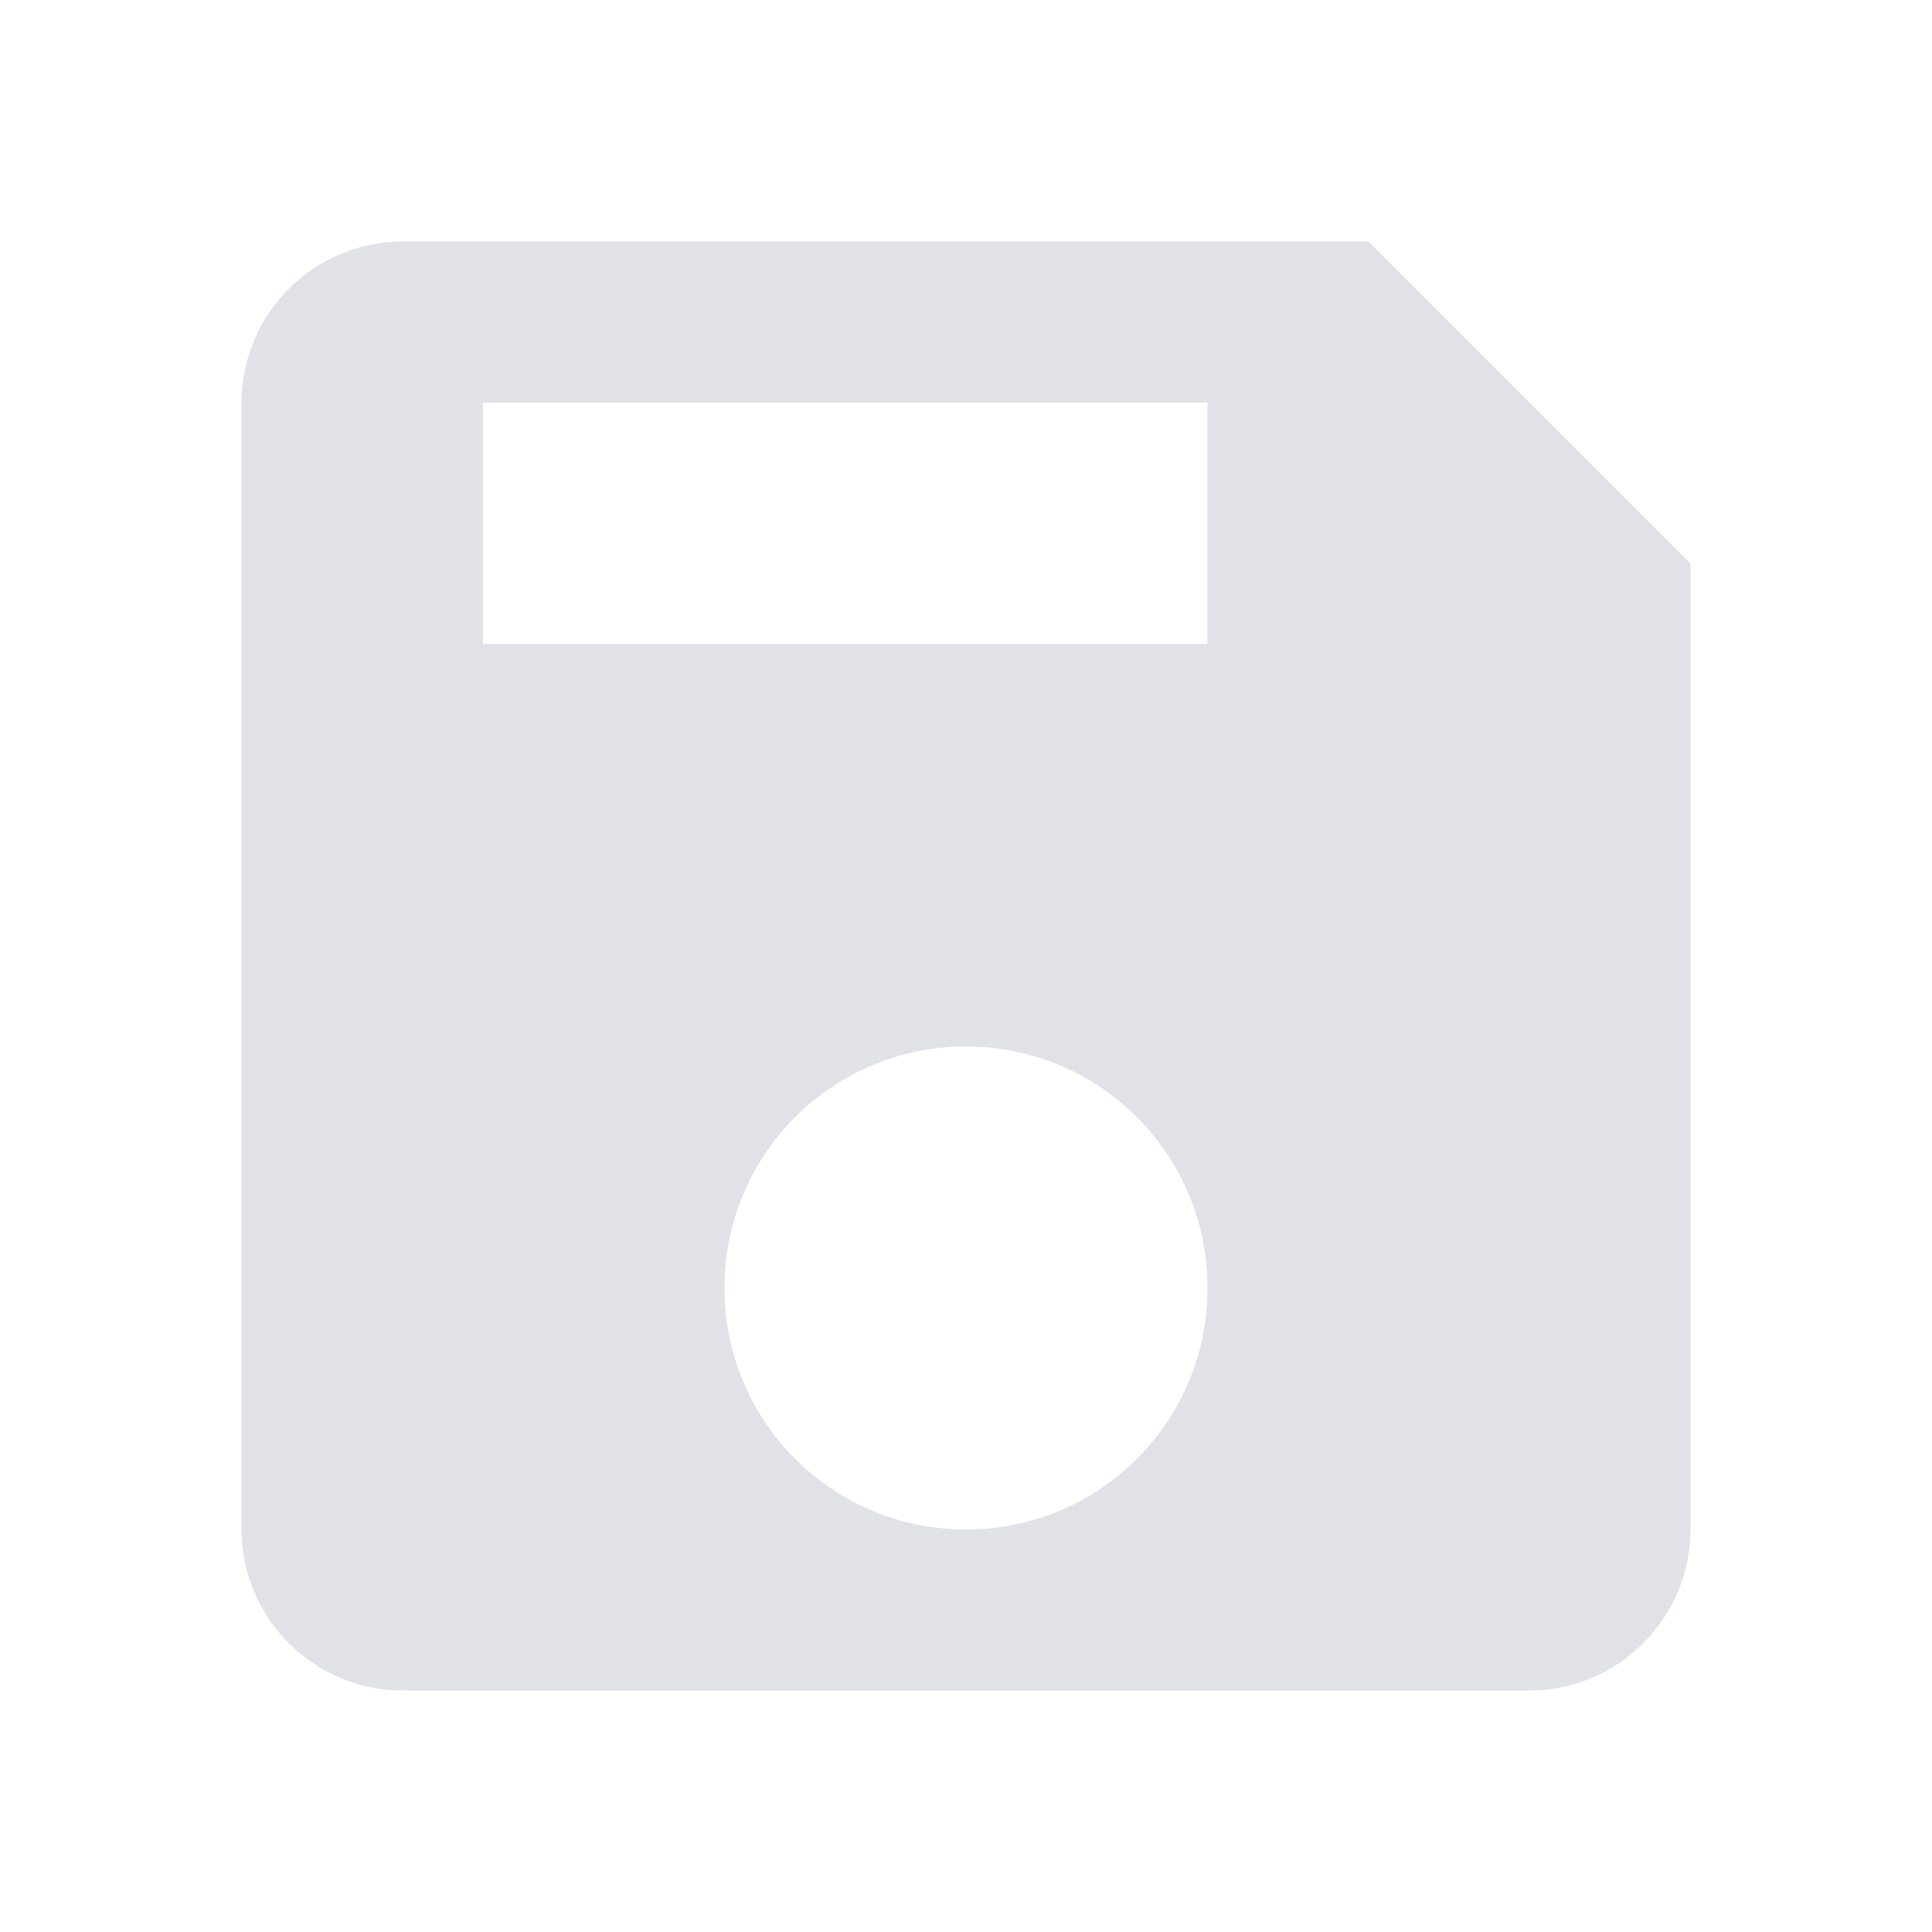
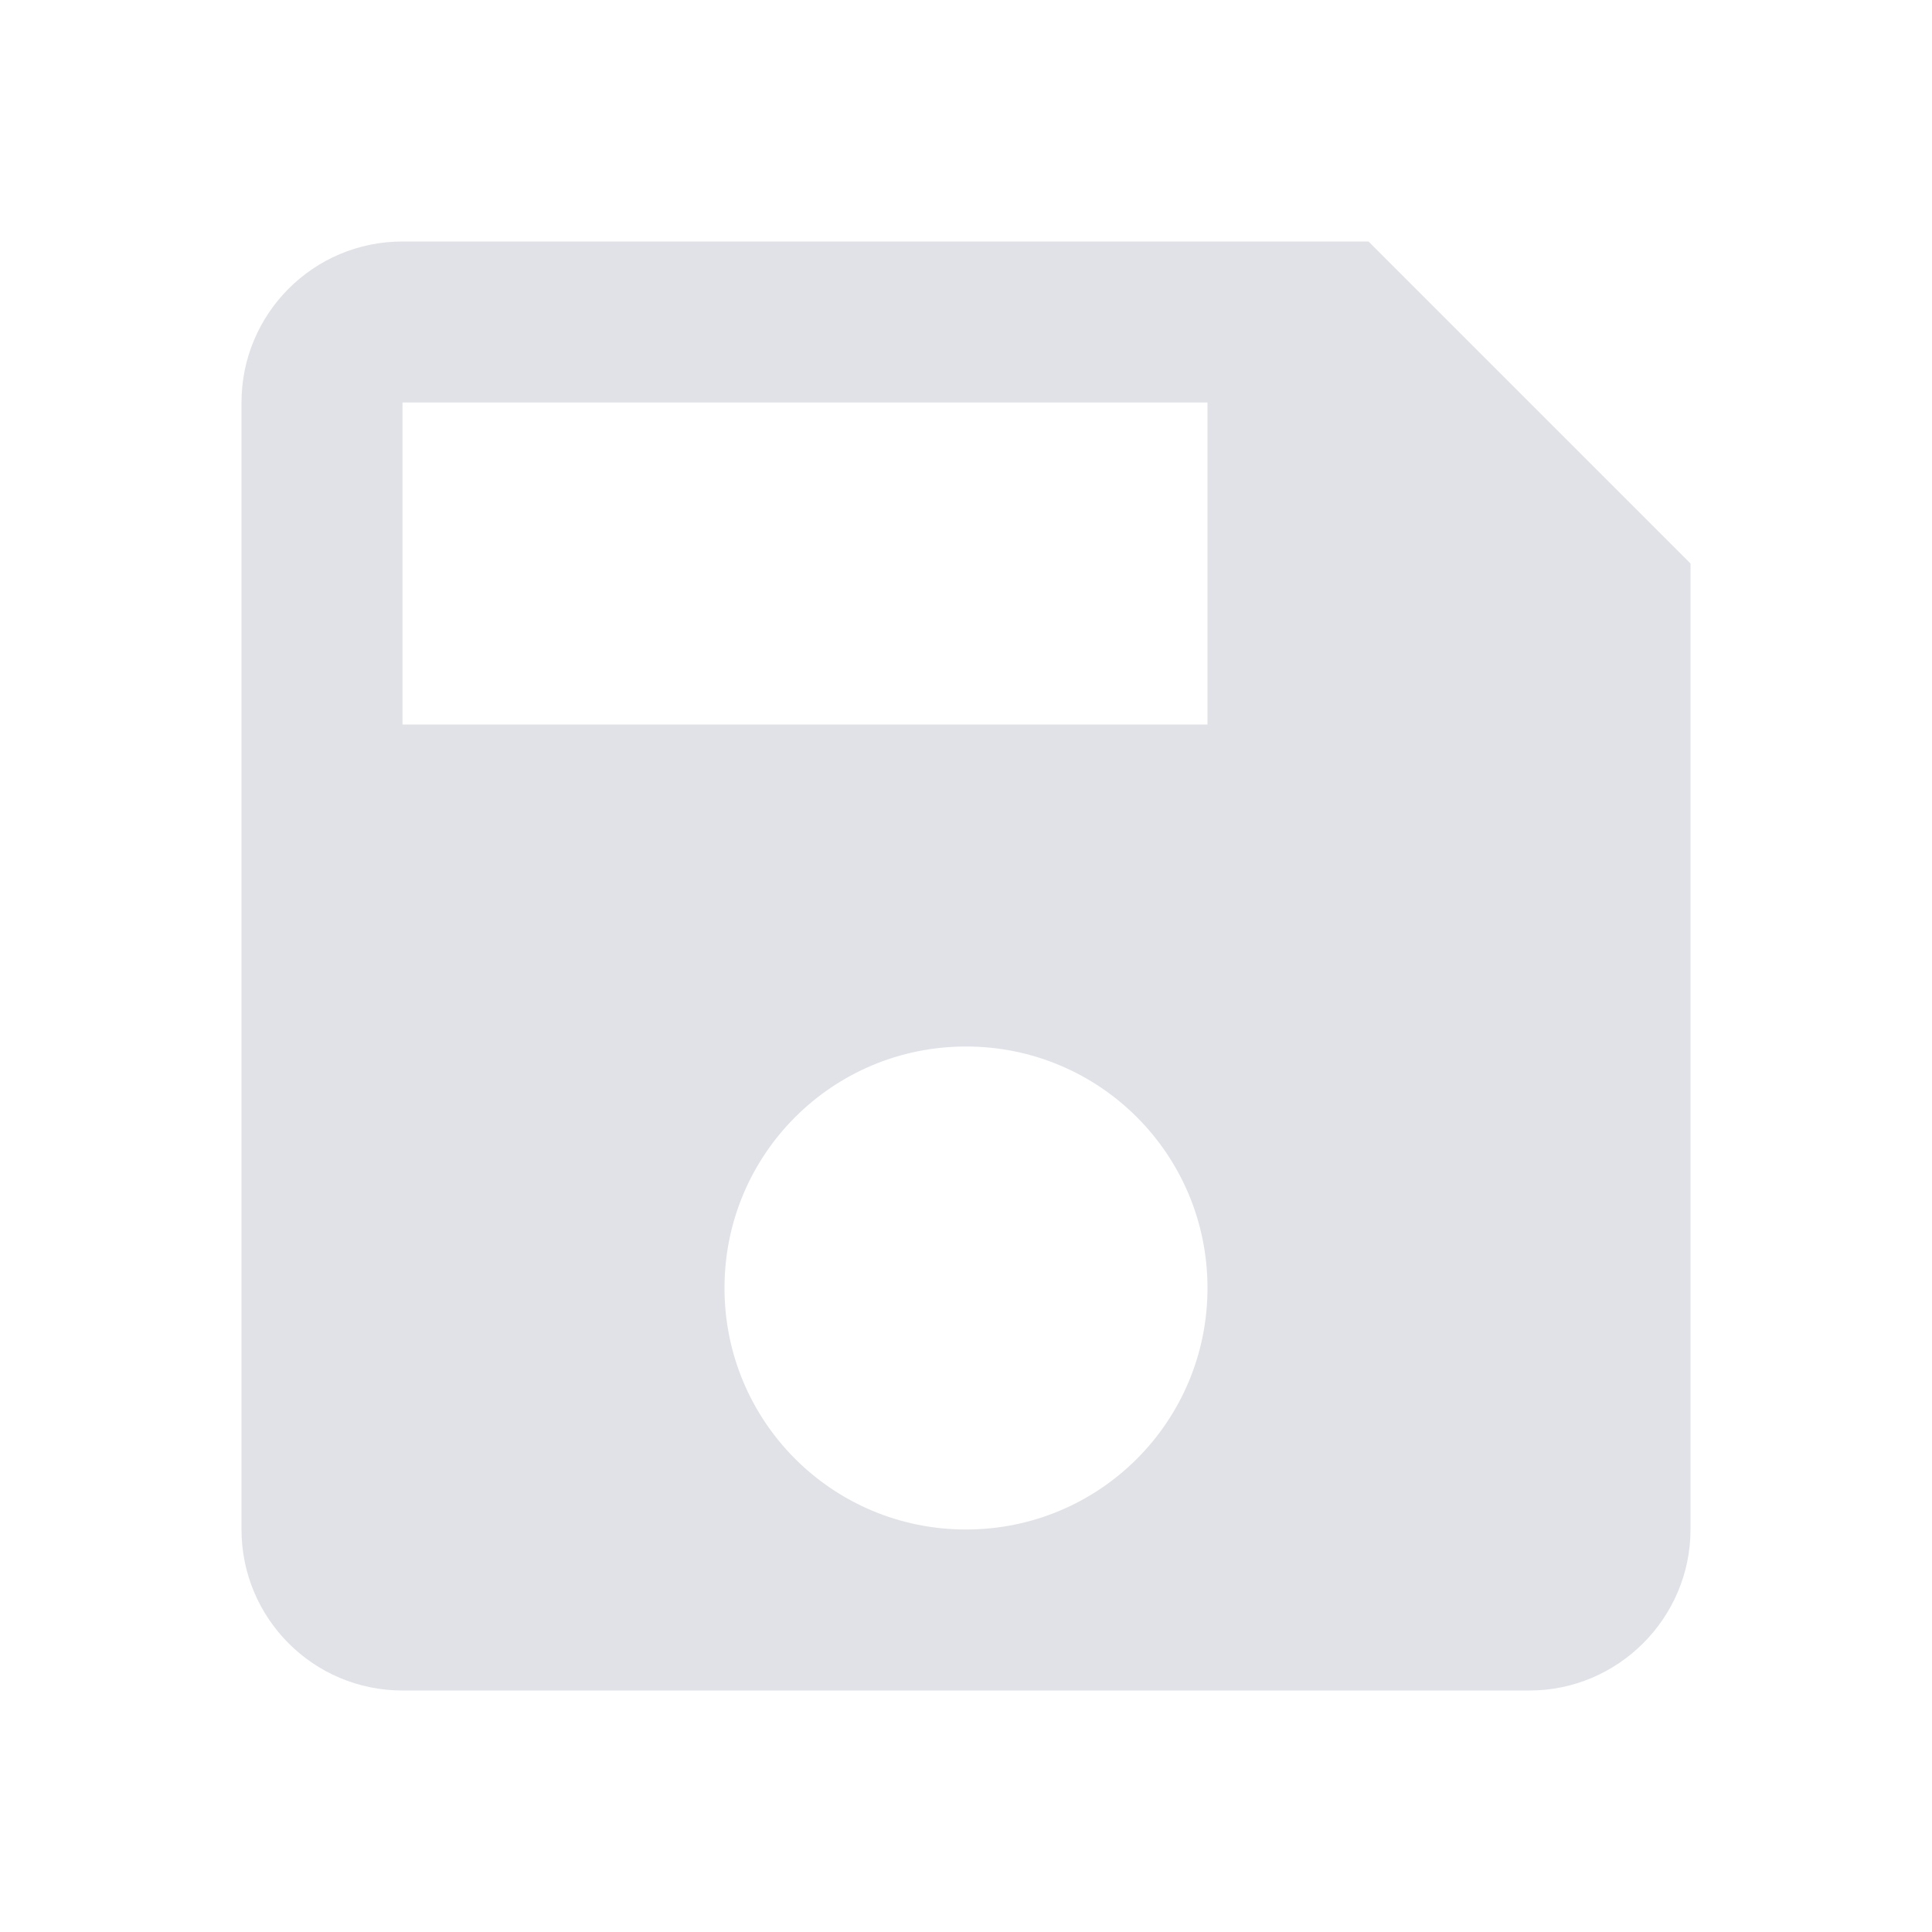
<svg xmlns="http://www.w3.org/2000/svg" width="24" height="24" viewBox="0 0 24 24">
-   <path d="M17 3H5c-1.1 0-2 .9-2 2v14c0 1.1.9 2 2 2h14c1.1 0 2-.9 2-2V7l-4-4zM12 19c-1.66 0-3-1.34-3-3s1.34-3 3-3 3 1.34 3 3-1.34 3-3 3zM6 8V5h9v3H6z" fill="#E1E2E7" />
+   <path d="M17.0,3.0 L5.0,3.0 c-1.11,0.0,-2.0,0.9,-2.0,2.0 v14.0 c0.0,1.1,0.89,2.0,2.0,2.0 h14.0 c1.1,0.0,2.0,-0.9,2.0,-2.0 L21.0,7.0 l-4.0,-4.0 Z M12.0,19.0 c-1.66,0.0,-3.0,-1.34,-3.0,-3.0 s1.34,-3.0,3.0,-3.0 s3.0,1.34,3.0,3.0 s-1.34,3.0,-3.0,3.0 Z M15.0,9.0 L5.0,9.0 L5.0,5.0 h10.0 v4.0 Z" fill="#E1E2E7" />
</svg>
